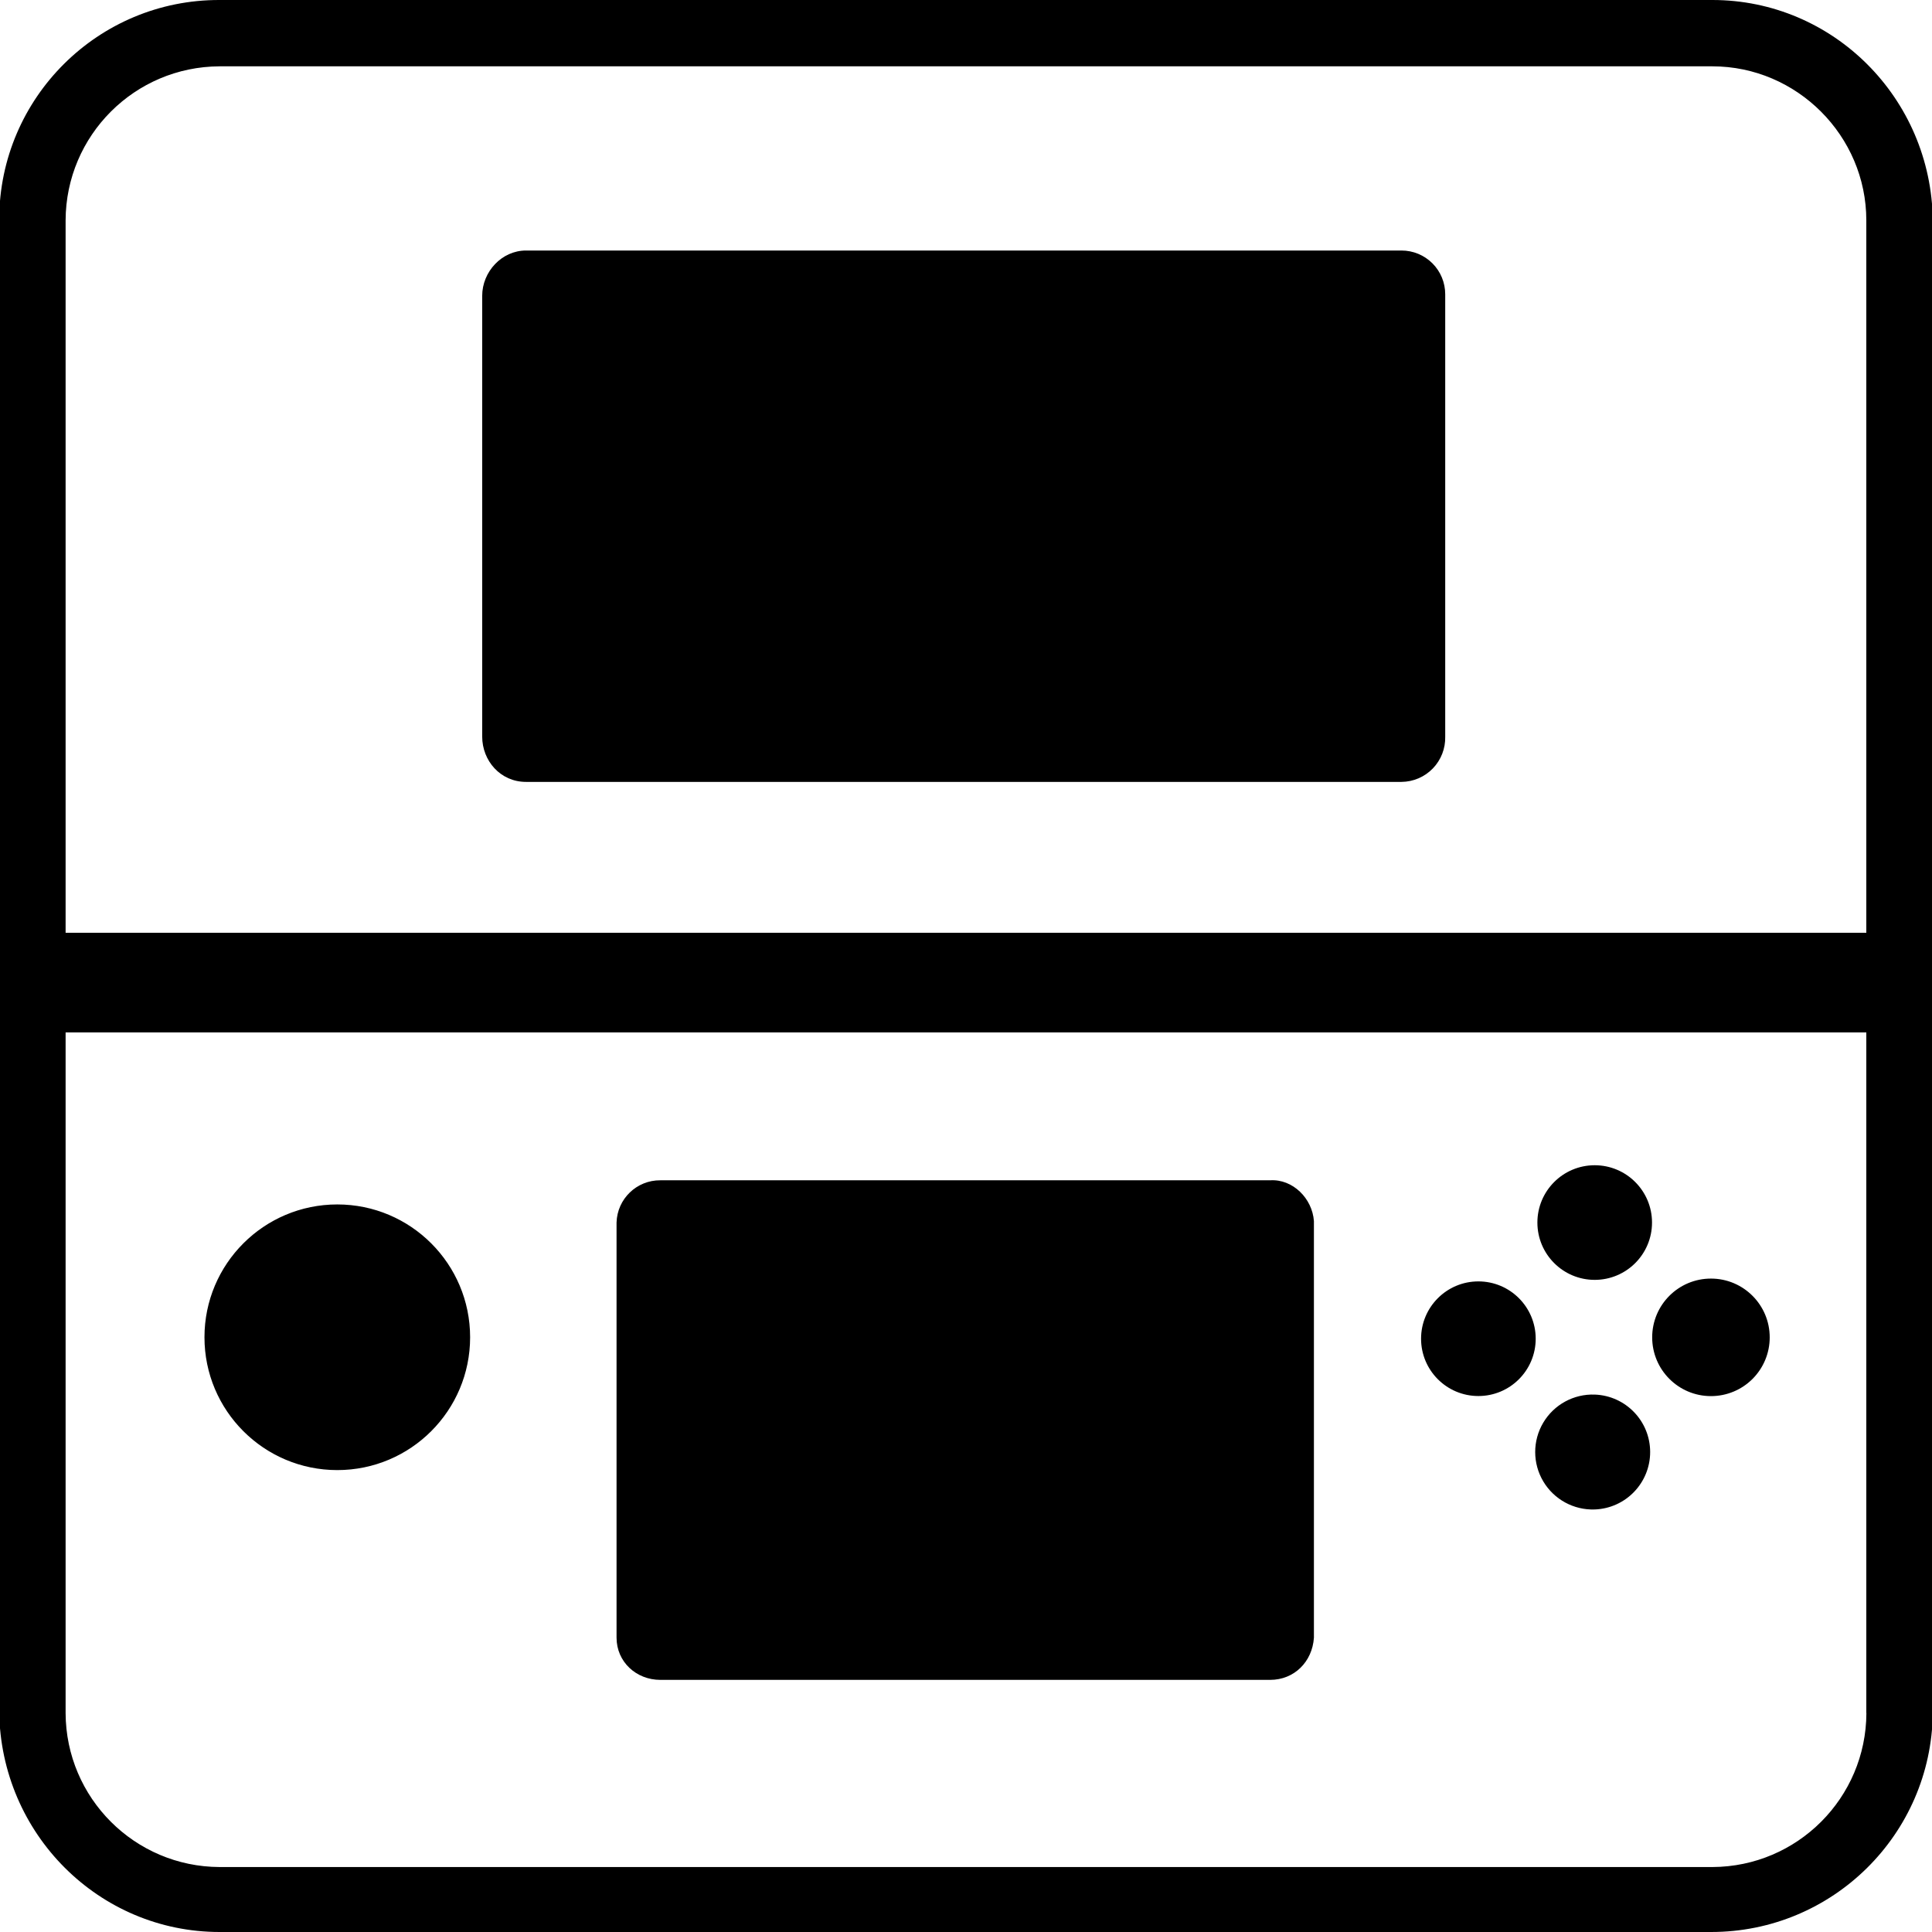
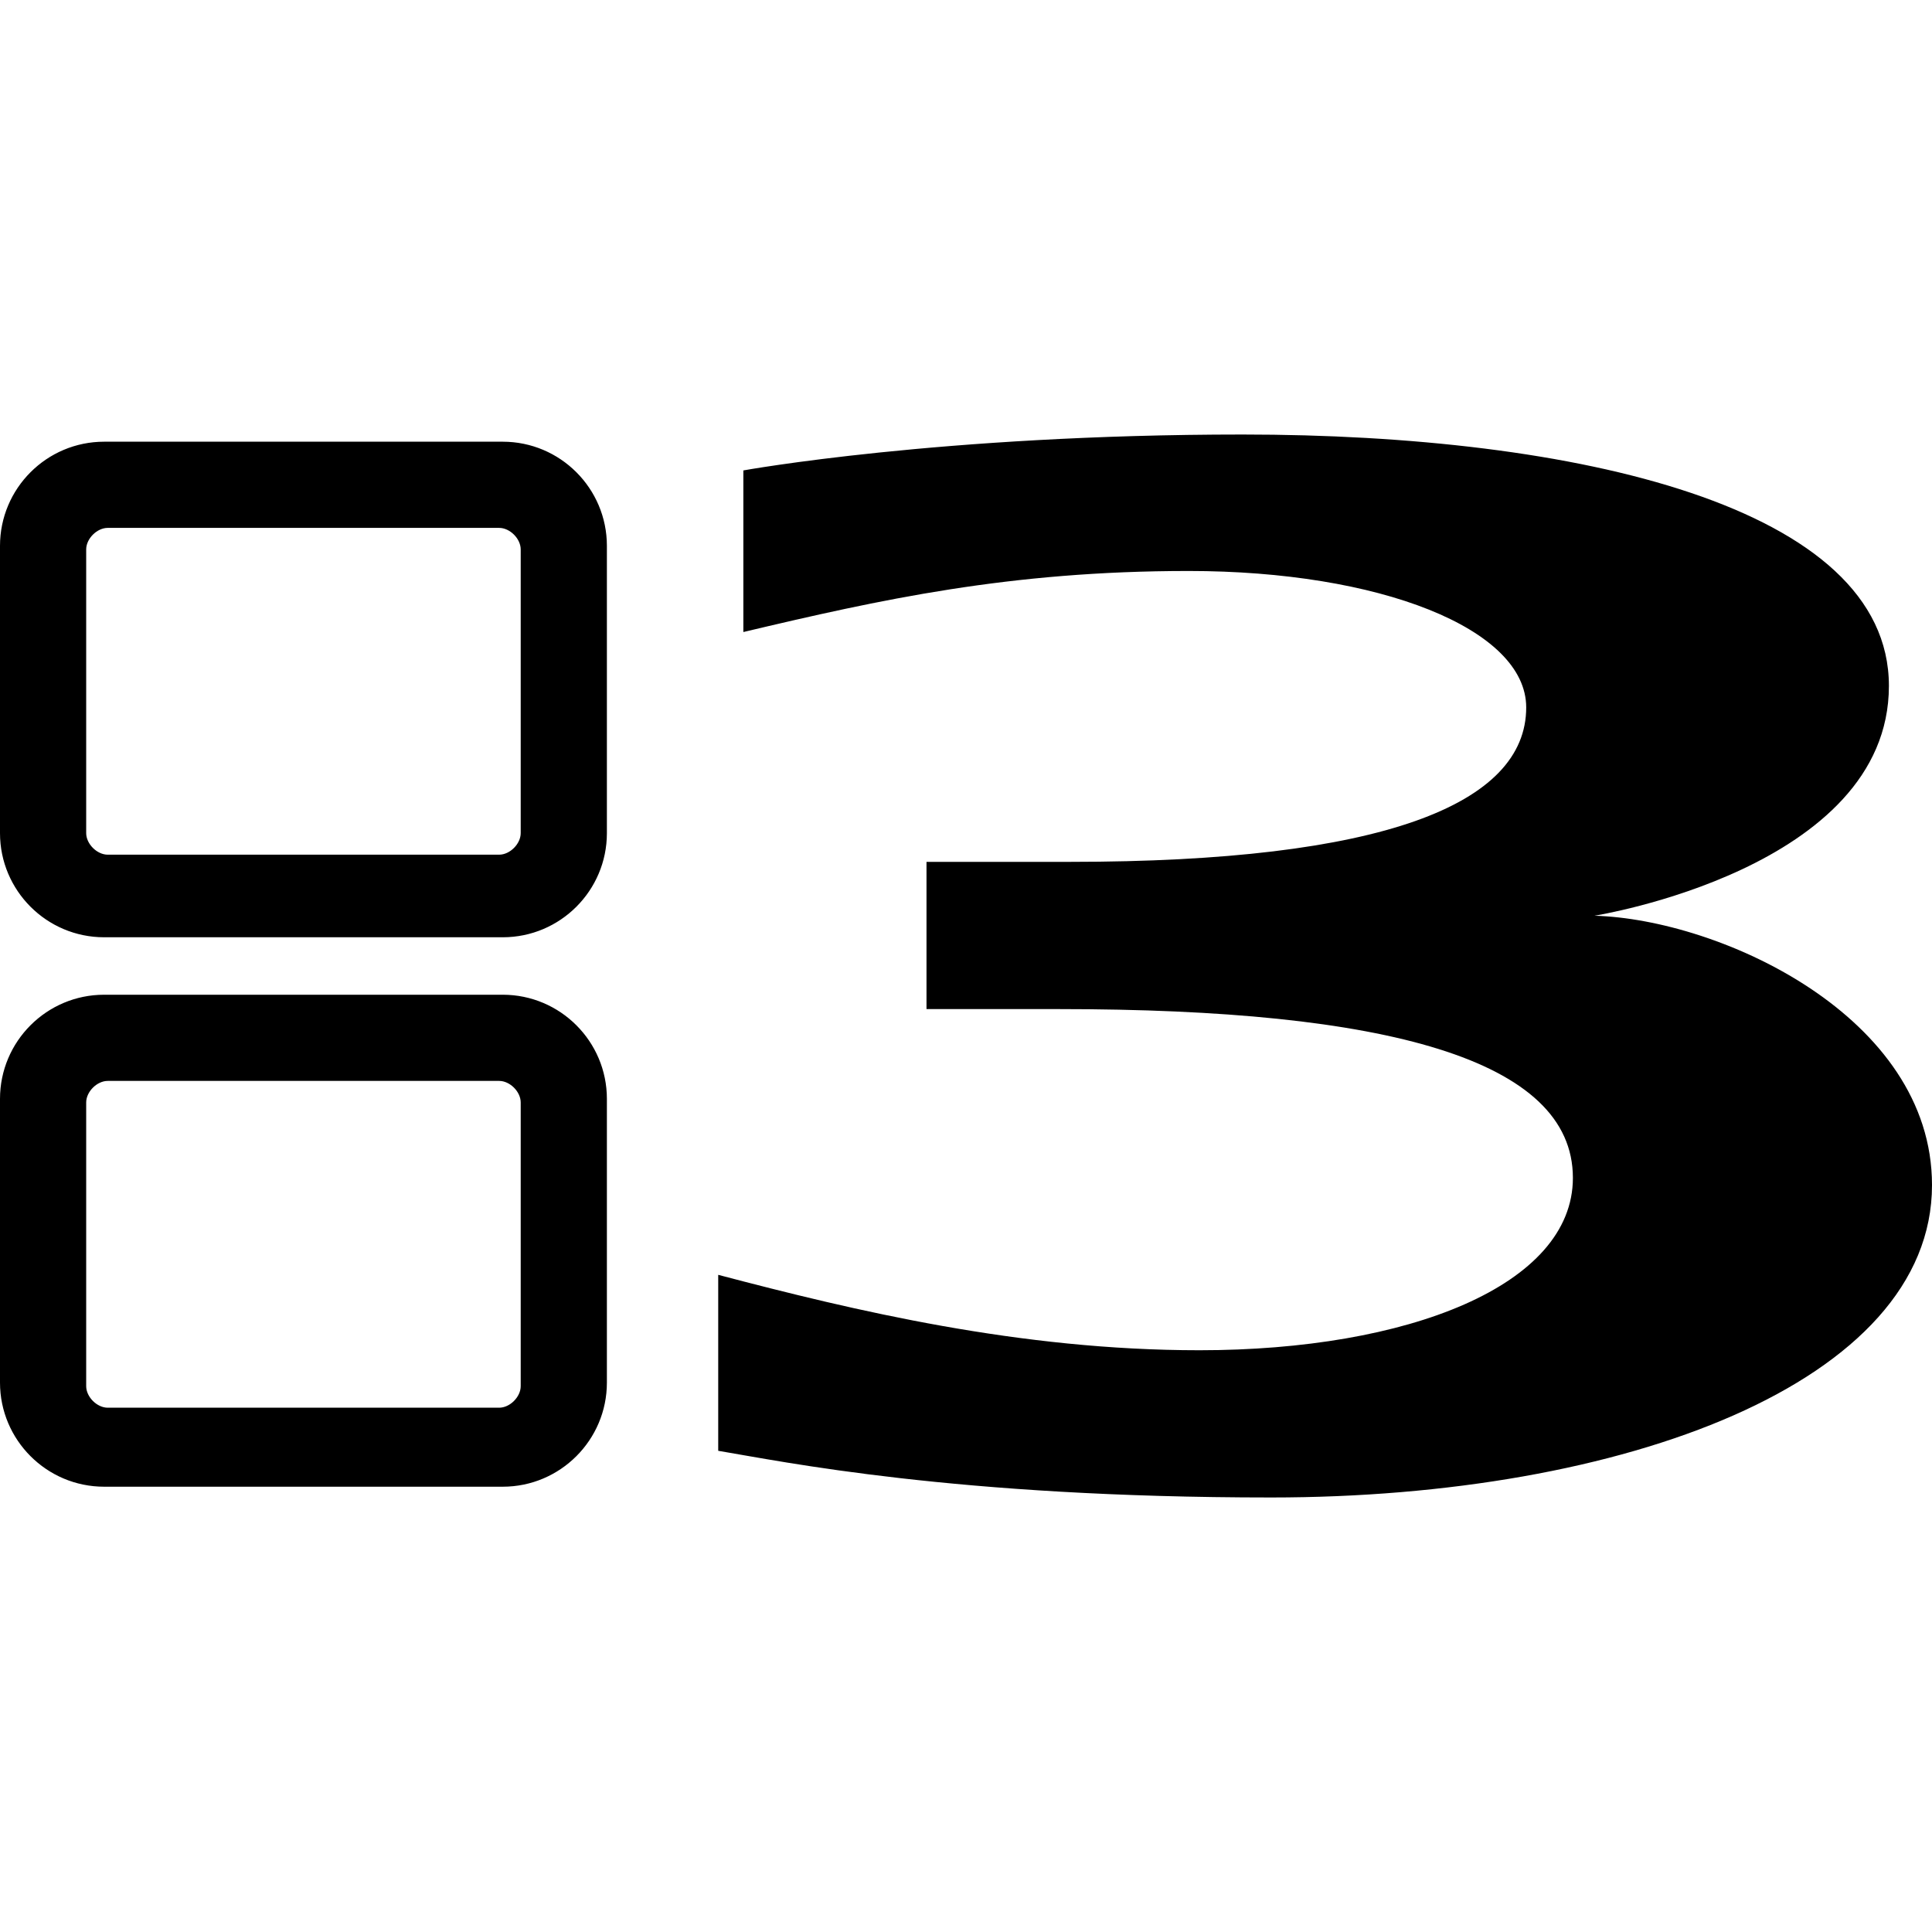
- <svg xmlns="http://www.w3.org/2000/svg" role="img" viewBox="0 0 24 24">
-   <path d="M17.653 16.63a.712.712 0 1 0 1.424 0 .712.712 0 1 0-1.424 0m-9.45 4.238h7.575c.3 0 .524-.225.544-.524v-5.175c-.02-.282-.263-.525-.544-.507H8.203a.54.54 0 0 0-.544.525v5.156c0 .301.244.525.544.525zm13.051-3.525a.729.729 0 0 0 .73-.729.73.73 0 1 0-.73.729zm-1.443-.019a.714.714 0 1 0 .001 1.427.714.714 0 0 0-.001-1.427zm-.713-2.137a.712.712 0 1 0 1.424 0 .712.712 0 1 0-1.424 0M2.54 16.612a1.65 1.65 0 1 0 3.3 0 1.65 1.65 0 1 0-3.3 0M21.272 0H2.728A2.73 2.73 0 0 0-.01 2.72v18.542C.009 22.781 1.228 24 2.728 24h18.526a2.753 2.753 0 0 0 2.756-2.719V2.737C23.991 1.219 22.772 0 21.272 0zm1.913 21.281a1.92 1.92 0 0 1-1.912 1.912H2.728a1.92 1.92 0 0 1-1.913-1.912v-8.456h22.369v8.456zm0-9.694H.815v-8.85A1.92 1.92 0 0 1 2.728.824h18.544c1.049 0 1.912.863 1.912 1.913v8.85 M17.409 3.112H6.534c-.3 0-.544.263-.544.563V9.15c0 .3.226.563.544.563h10.875a.548.548 0 0 0 .544-.563V3.656a.543.543 0 0 0-.544-.544z" />
+ <svg xmlns="http://www.w3.org/2000/svg" role="img" viewBox="0 0 24 24" version="1.1" id="svg1">
+   <defs id="defs1" />
+   <path id="path3" style="fill:#000000" class="st2" d="m 160.8,13.4 c 0,0 8.2,-1.3 8.2,-6.4 0,-5 -8.7,-7 -18,-7 -8.4,0 -13.9,1 -13.9,1 v 4.5 c 3.8,-0.9 7.4,-1.7 12.4,-1.7 5.3,0 9.4,1.6 9.4,3.8 0,2.7 -4,4.3 -12.7,4.3 h -4 V 16 h 3.7 c 9.1,0 14.3,1.4 14.3,4.7 0,3 -4.6,4.8 -10.4,4.8 -5,0 -9.6,-1.1 -13.4,-2.1 v 4.9 c 1.8,0.3 6.6,1.3 15.4,1.3 9.8,0 18.4,-3.2 18.4,-8.7 0,-4.7 -5.9,-7.4 -9.4,-7.5 M 119.3,0.2 c -1.6,0 -2.9,1.3 -2.9,2.9 V 11.1 c 0,1.6 1.3,2.9 2.9,2.9 h 11.1 c 1.6,0 2.9,-1.3 2.9,-2.9 V 3.1 c 0,-1.6 -1.3,-2.9 -2.9,-2.9 z m 0.1,2.4 h 10.9 c 0.3,0 0.6,0.3 0.6,0.6 V 11.1 c 0,0.3 -0.3,0.6 -0.6,0.6 h -10.9 c -0.3,0 -0.6,-0.3 -0.6,-0.6 V 3.2 c 0,-0.3 0.3,-0.6 0.6,-0.6 z m -0.1,13 c -1.6,0 -2.9,1.3 -2.9,2.9 v 7.9 c 0,1.6 1.3,2.9 2.9,2.9 h 11.1 c 1.6,0 2.9,-1.3 2.9,-2.9 V 18.5 c 0,-1.6 -1.3,-2.9 -2.9,-2.9 z m 0.1,2.4 h 10.9 c 0.3,0 0.6,0.3 0.6,0.6 v 7.9 c 0,0.3 -0.3,0.6 -0.6,0.6 h -10.9 c -0.3,0 -0.6,-0.3 -0.6,-0.6 v -7.9 c 0,-0.3 0.3,-0.6 0.6,-0.6 z" transform="matrix(0.4460971,0,0,0.4460971,-51.92572,5.397763)" />
</svg>
